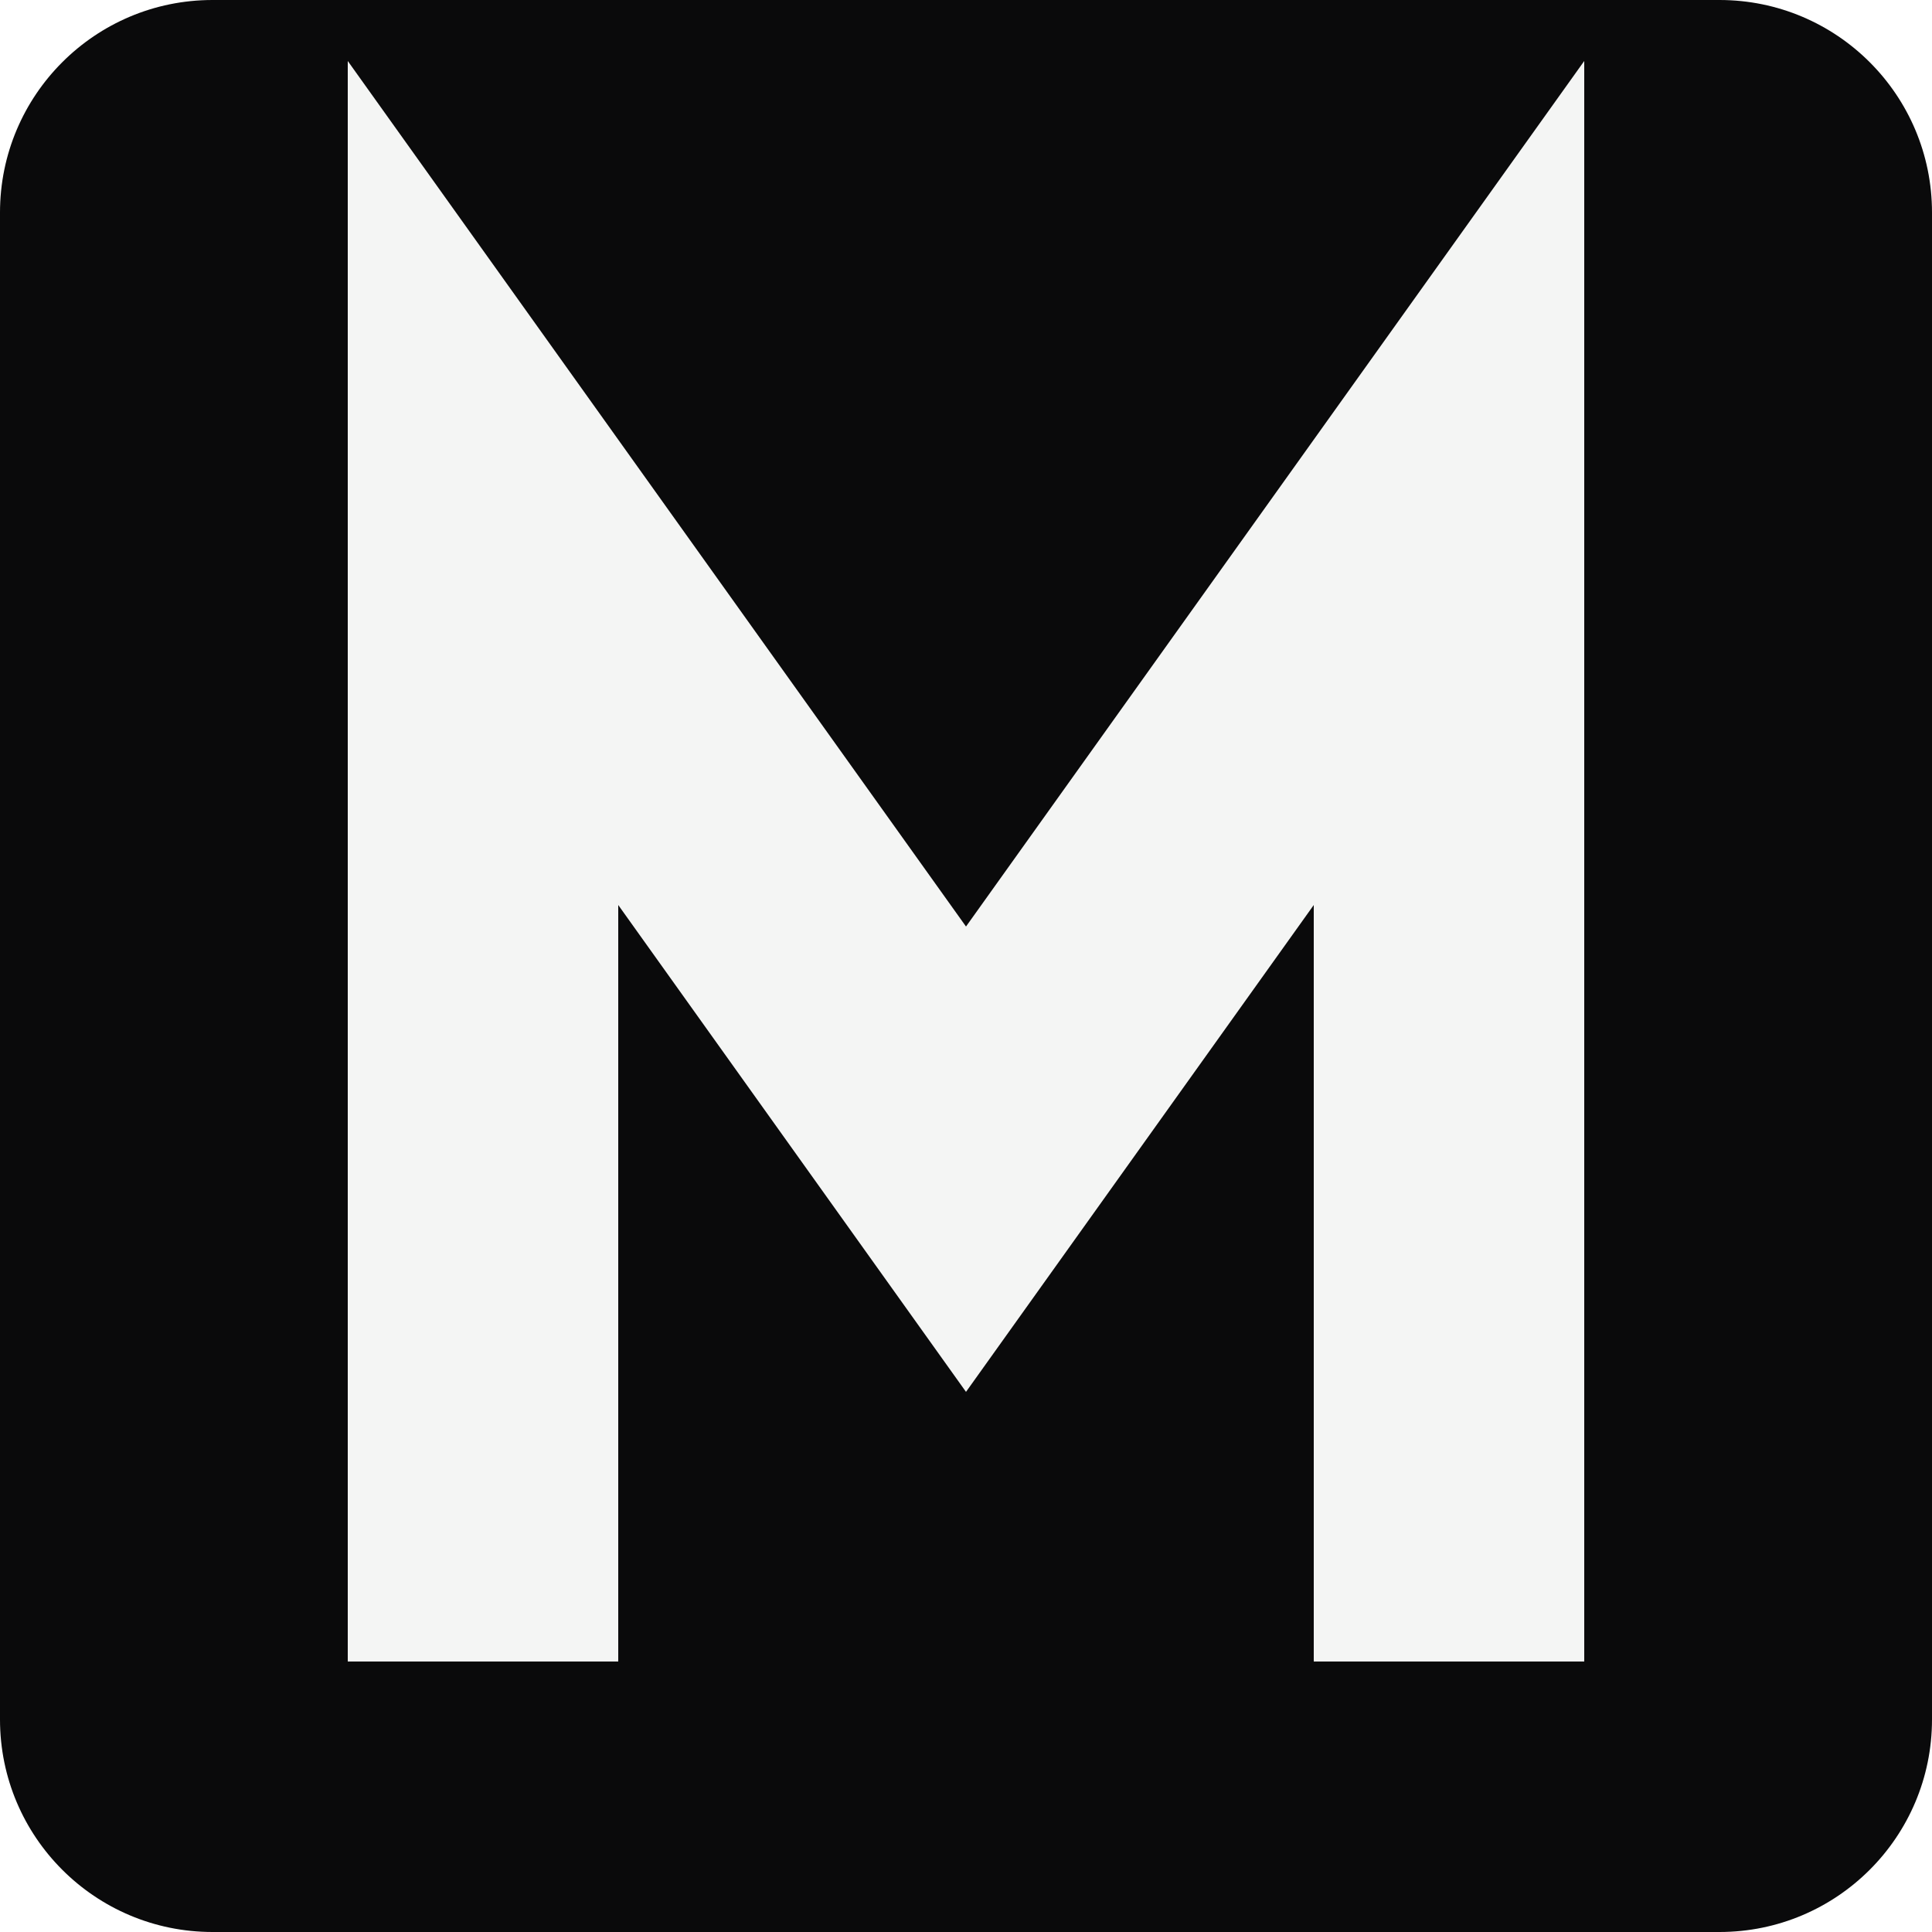
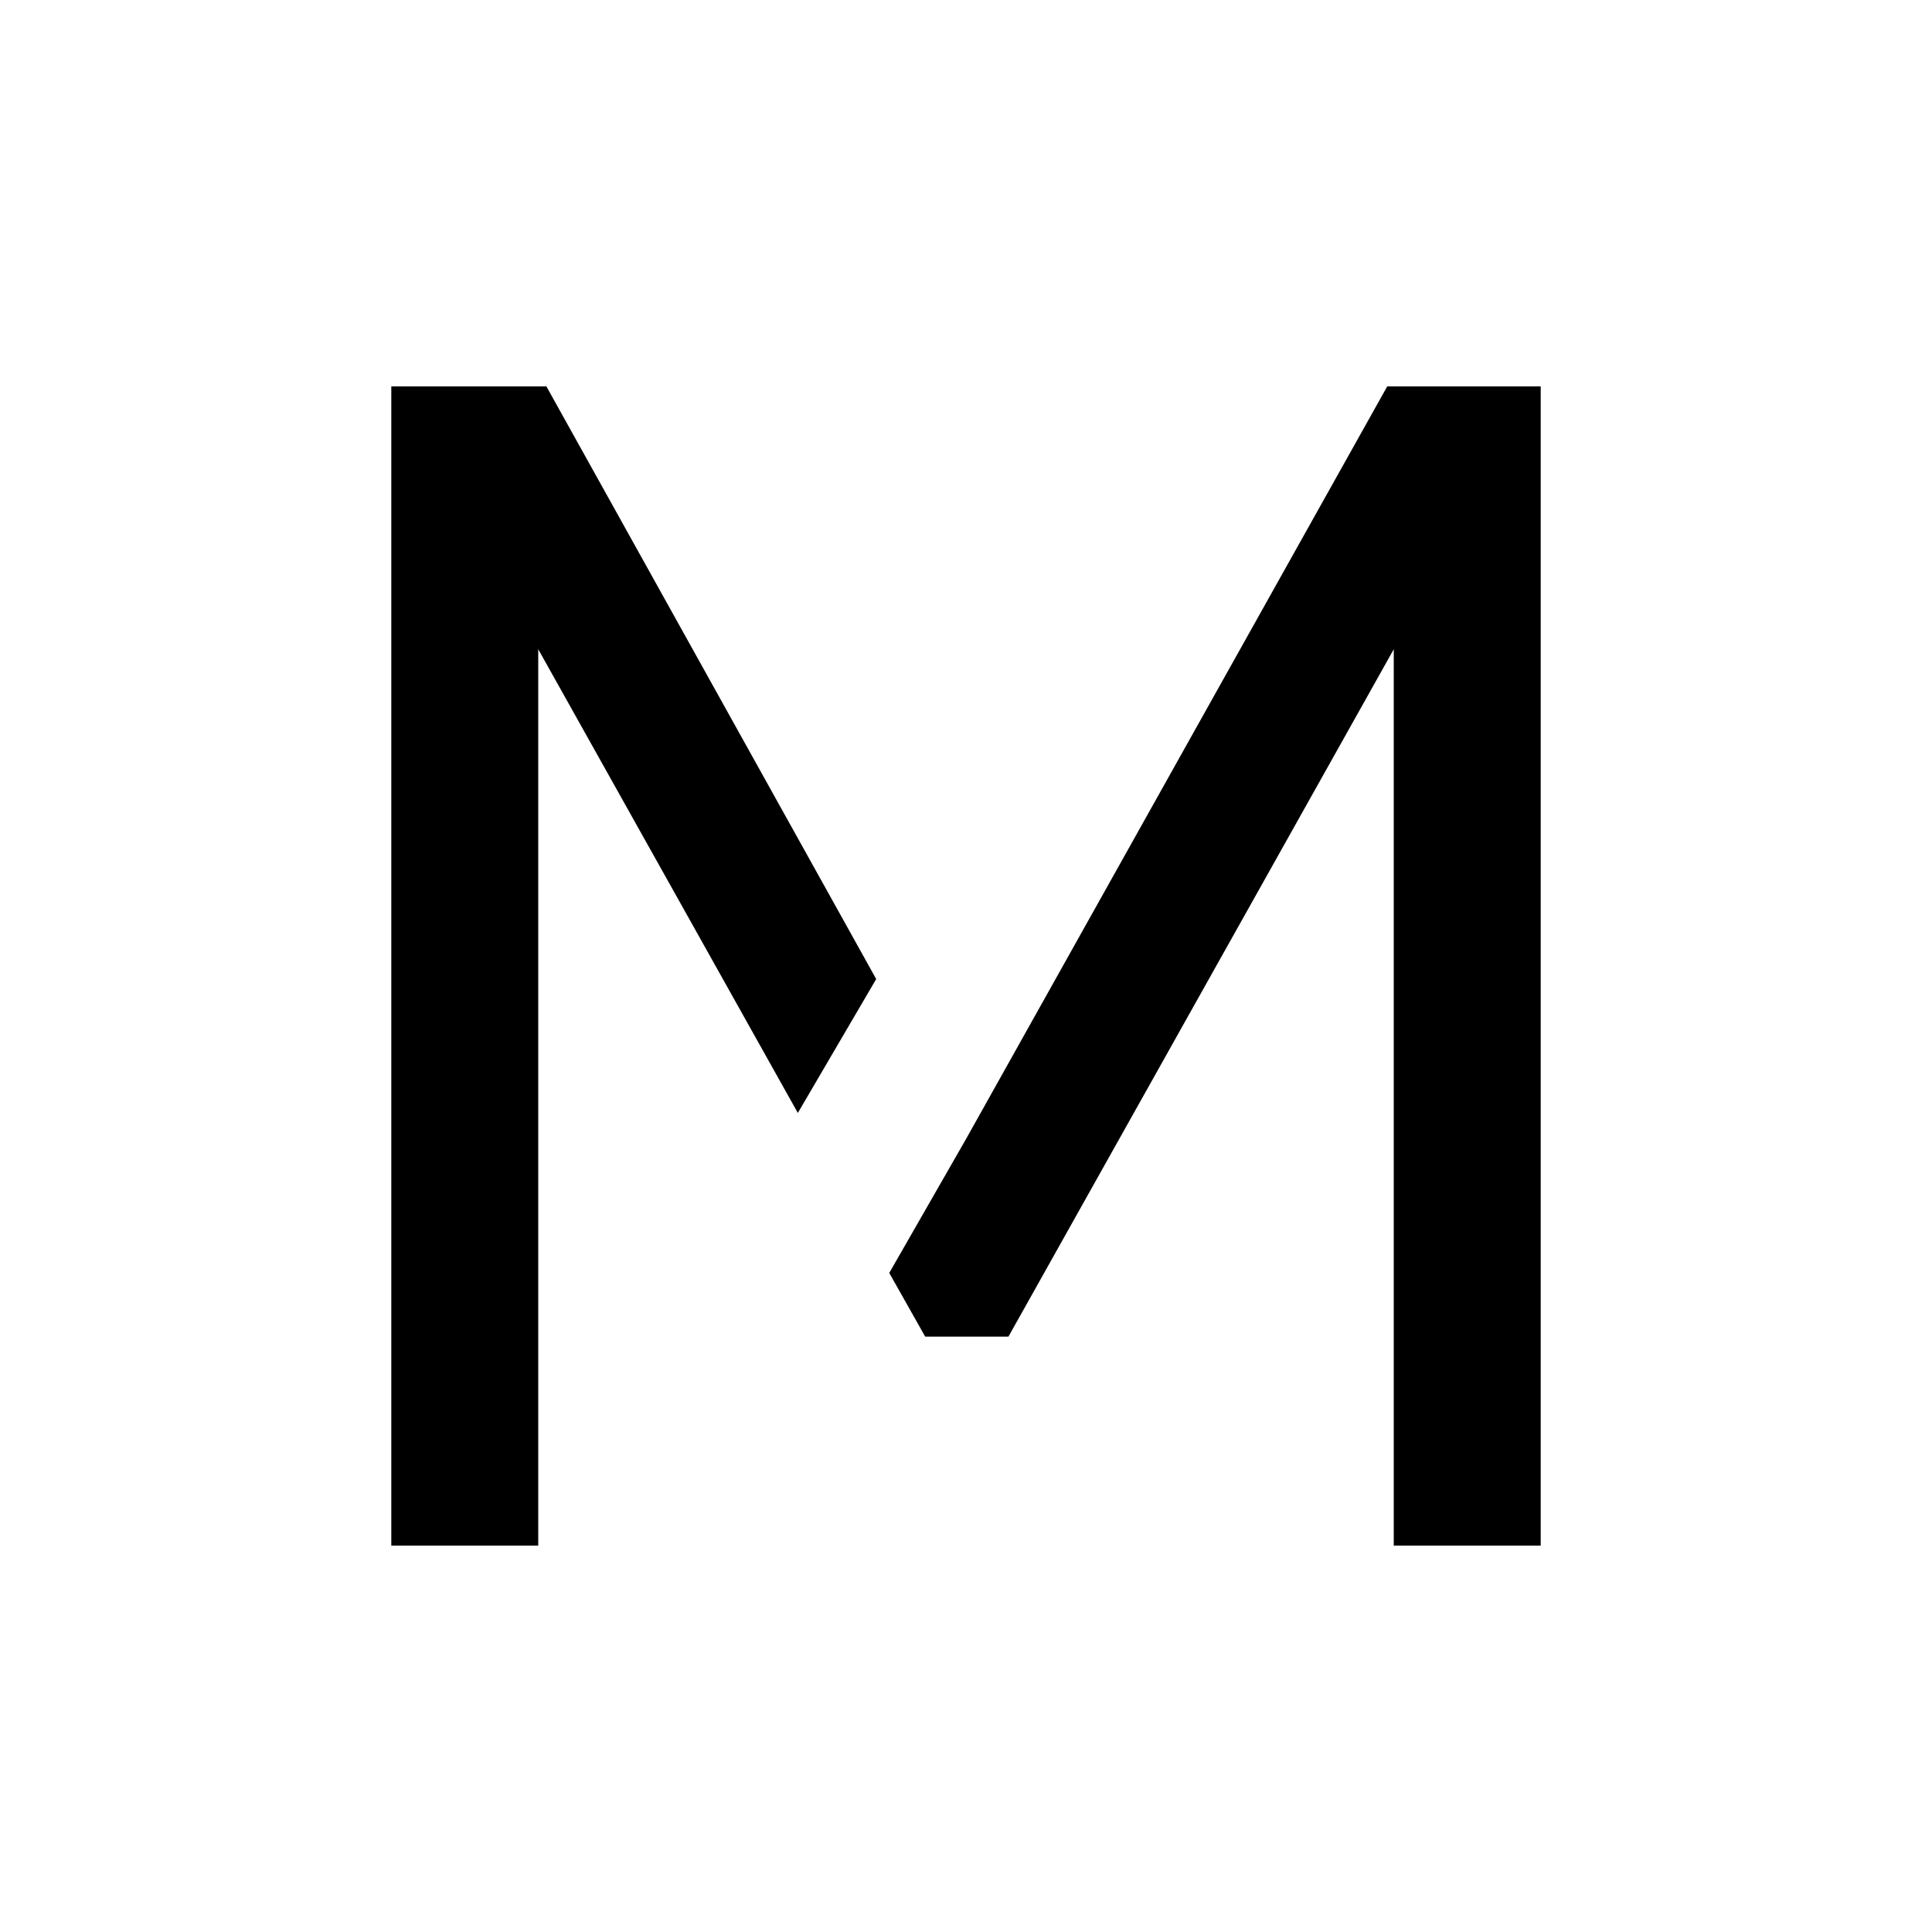
- <svg xmlns="http://www.w3.org/2000/svg" viewBox="0 0 200 200">
-   <rect width="200" height="200" rx="22" fill="#0A0A0B" />
-   <path d="M 50,158 L 50,50 L 100,120 L 150,50 L 150,158" stroke="#F4F5F4" stroke-width="28" stroke-linecap="square" stroke-linejoin="miter" stroke-miterlimit="6" fill="none" />
+ <svg xmlns="http://www.w3.org/2000/svg" viewBox="0 0 200 200" version="1.1">
+   <path d="M 40.507,40 V 160 H 55.718 V 67.211 L 82.592,115.211 90.704,101.352 56.563,40 Z m 103.099,0 -43.606,77.915 -7.944,13.859 3.718,6.592 h 8.62 L 144.282,67.211 V 160 h 15.211 V 40 Z" fill="currentColor" stroke="none" />
</svg>
